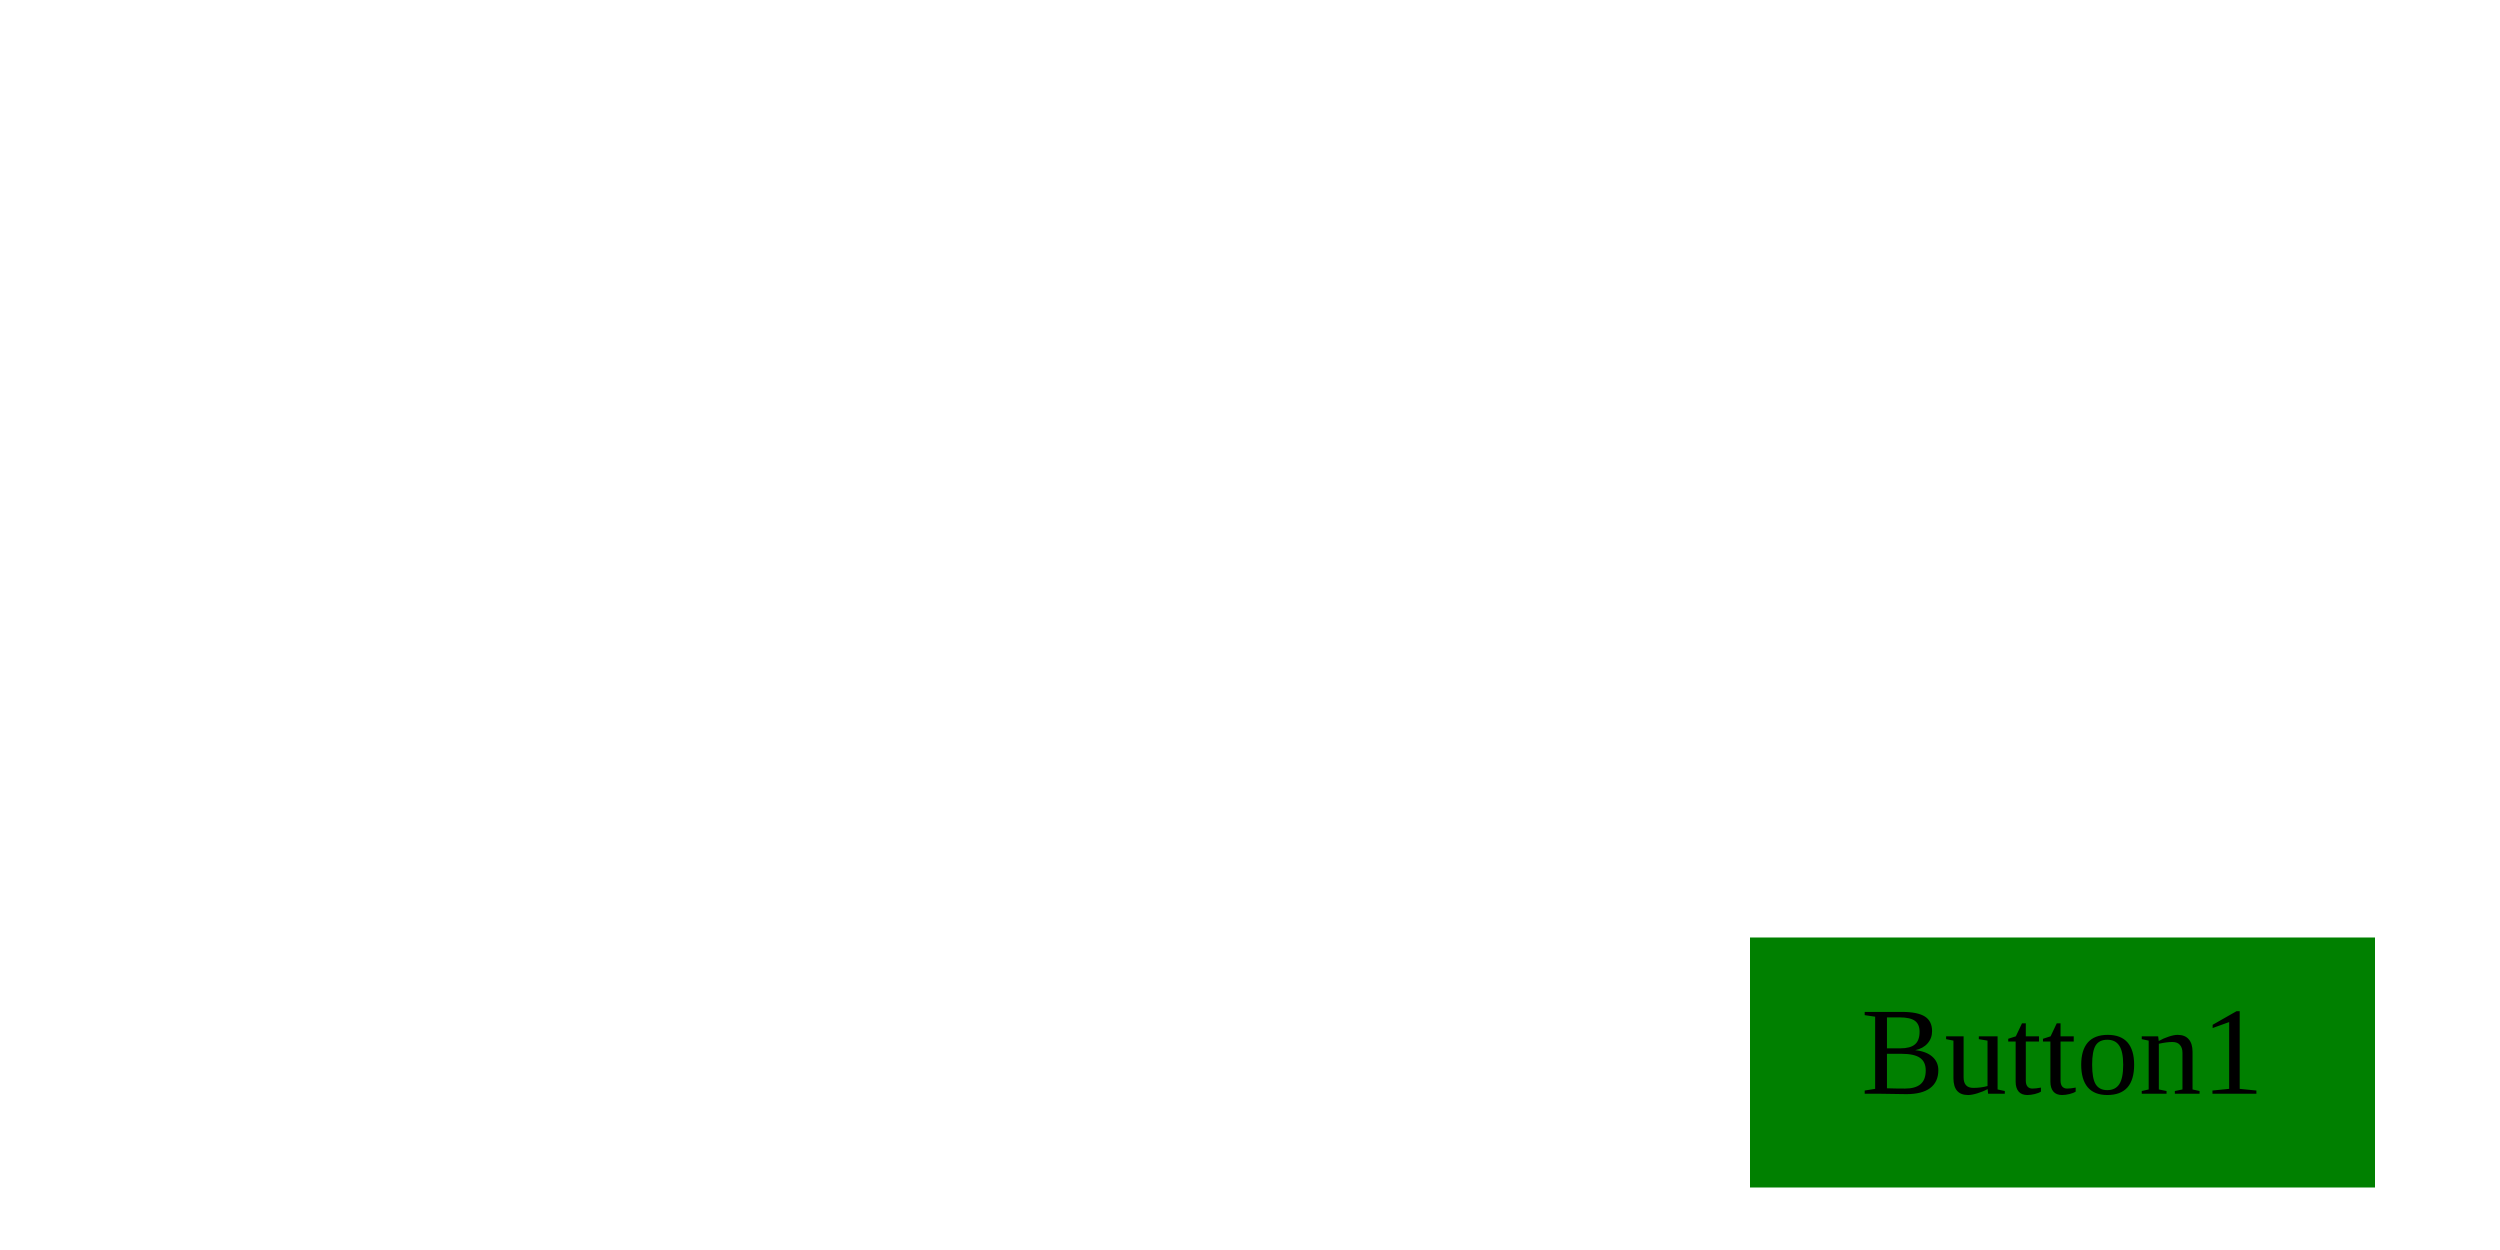
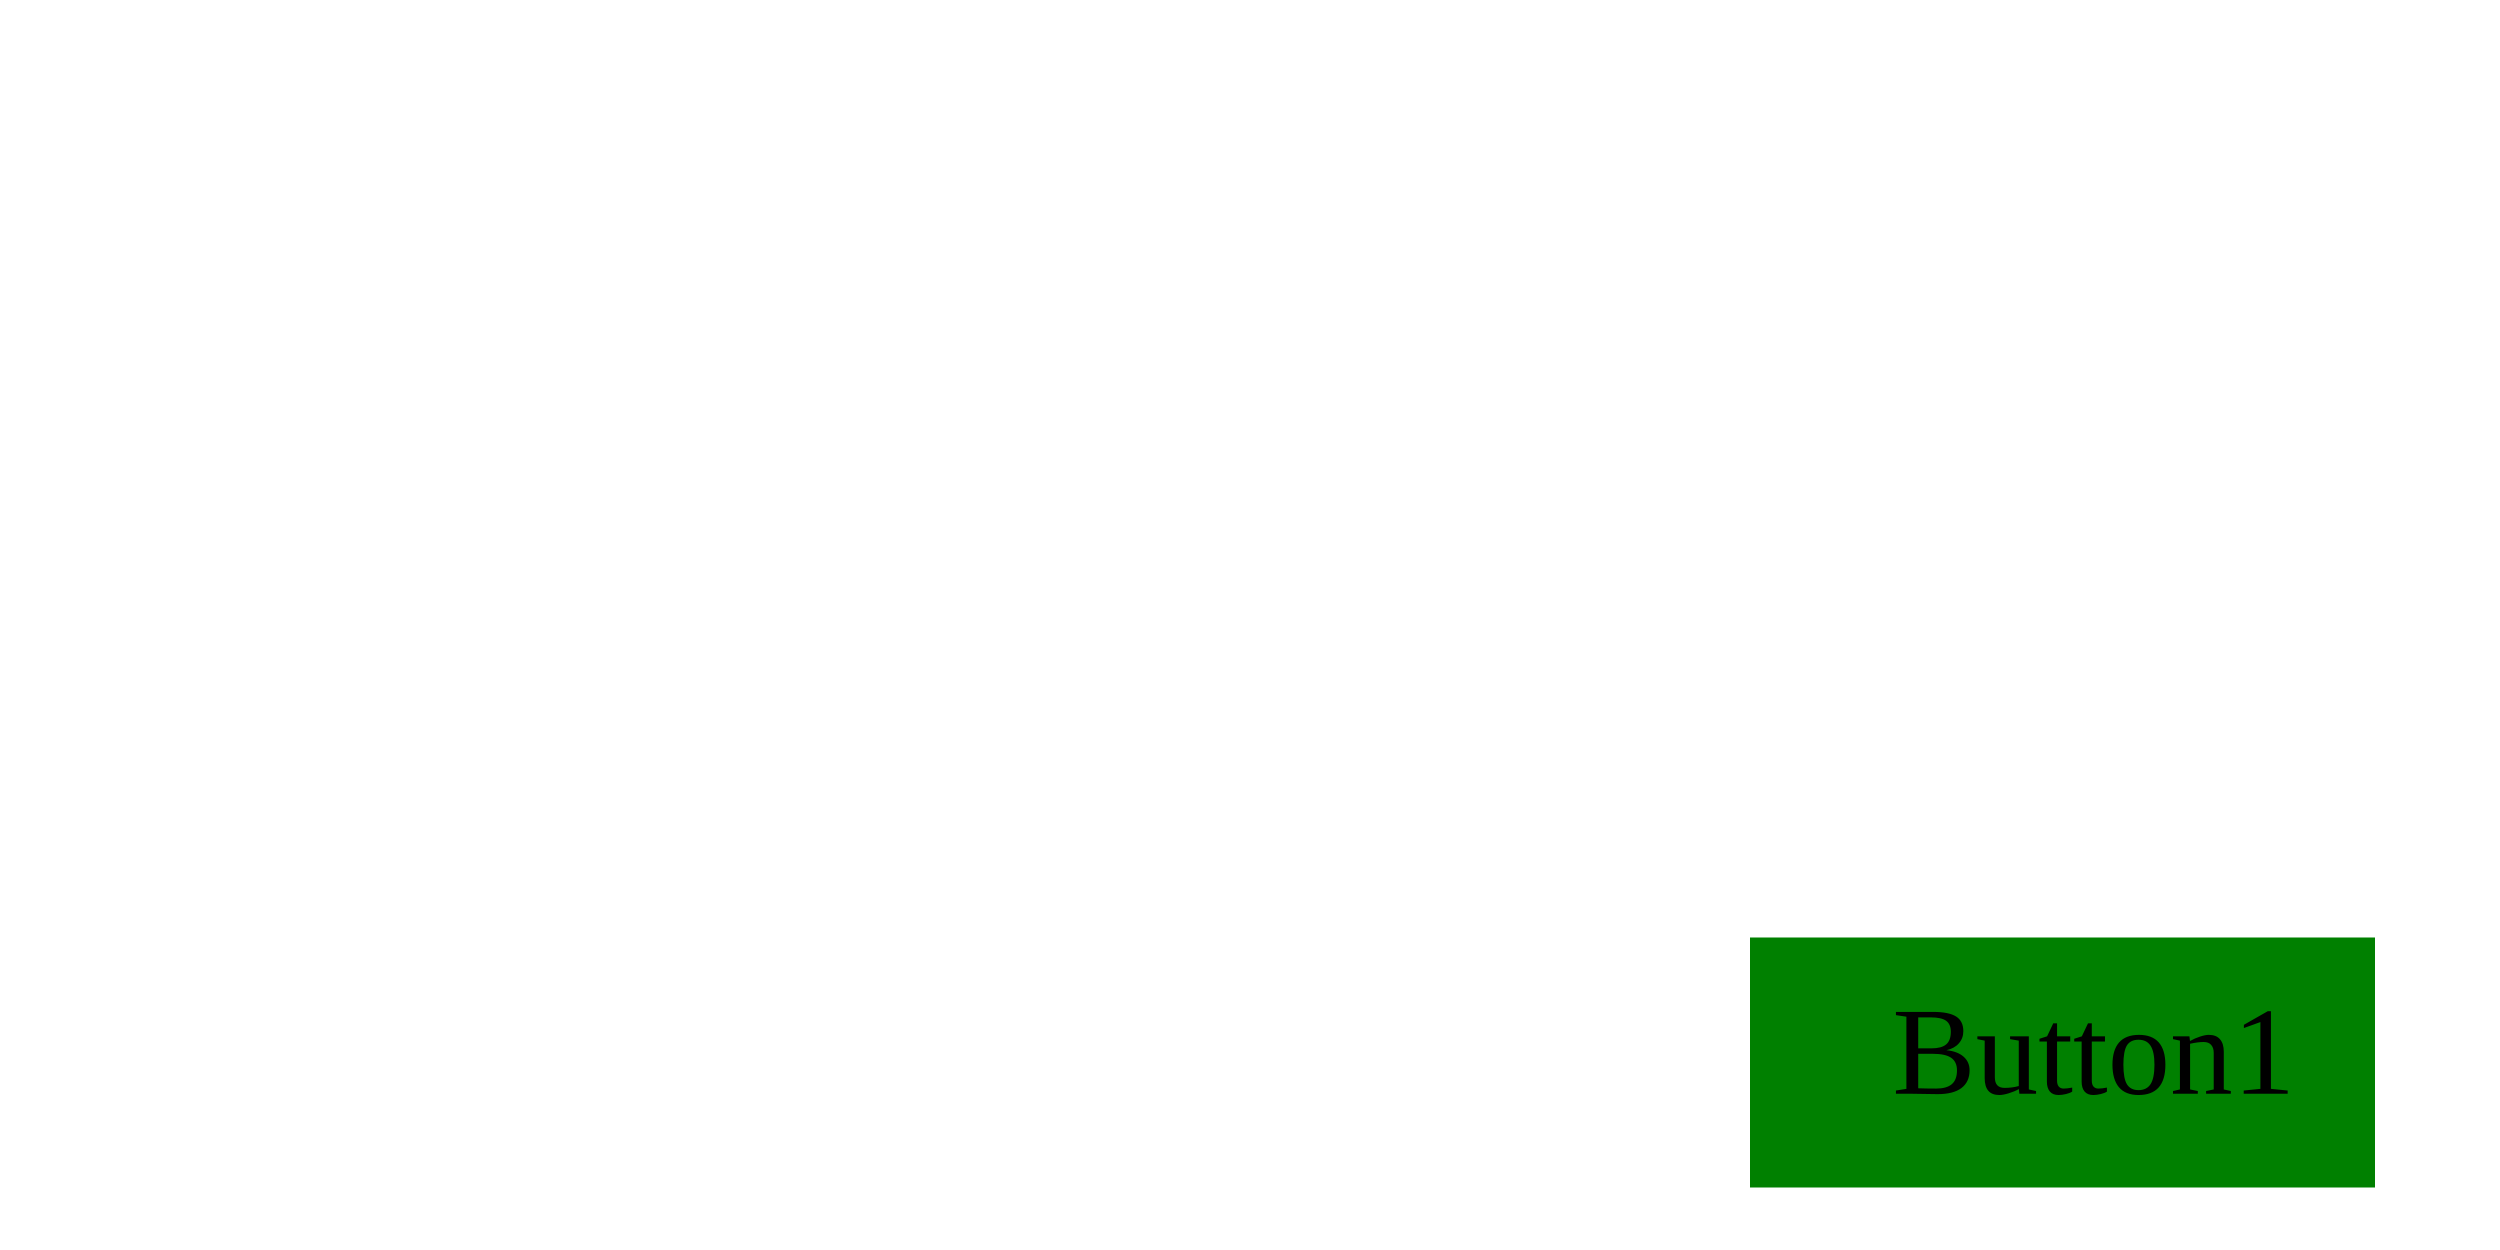
- <svg xmlns="http://www.w3.org/2000/svg" xmlns:xlink="http://www.w3.org/1999/xlink" width="400" height="200" version="1.1">
+ <svg xmlns="http://www.w3.org/2000/svg" xmlns:xlink="http://www.w3.org/1999/xlink" width="400" height="200" version="1.1" x="0px" y="0px" xml:space="preserve">
  <defs>
    <text id="Text1">Button1</text>
    <text id="Text2">Click me</text>
  </defs>
  <rect x="0" y="0" width="400" height="200" style="fill:white" />
  <rect x="280" y="150" width="100" height="40" style="fill:green">
    <set attributeName="fill" to="red" begin="test.mouseover" end="test.mouseout" />
  </rect>
-   <text x="330" y="175" style="text-anchor:middle;font-size:20;fill:black;">
+   <text x="330" y="175" style="text-anchor:middle;font-size:20;fill:black">
    <tref xlink:href="#Text1">
      <set begin="test.mouseover" end="test.mouseout" attributeName="xlink:href" to="#Text2" />
    </tref>
  </text>
-   <rect id="test" x="280" y="150" width="100" height="40" style="fill:green;fill-opacity:0;" />
+   <rect id="test" x="280" y="150" width="100" height="40" style="fill:green;fill-opacity:0" />
</svg>
